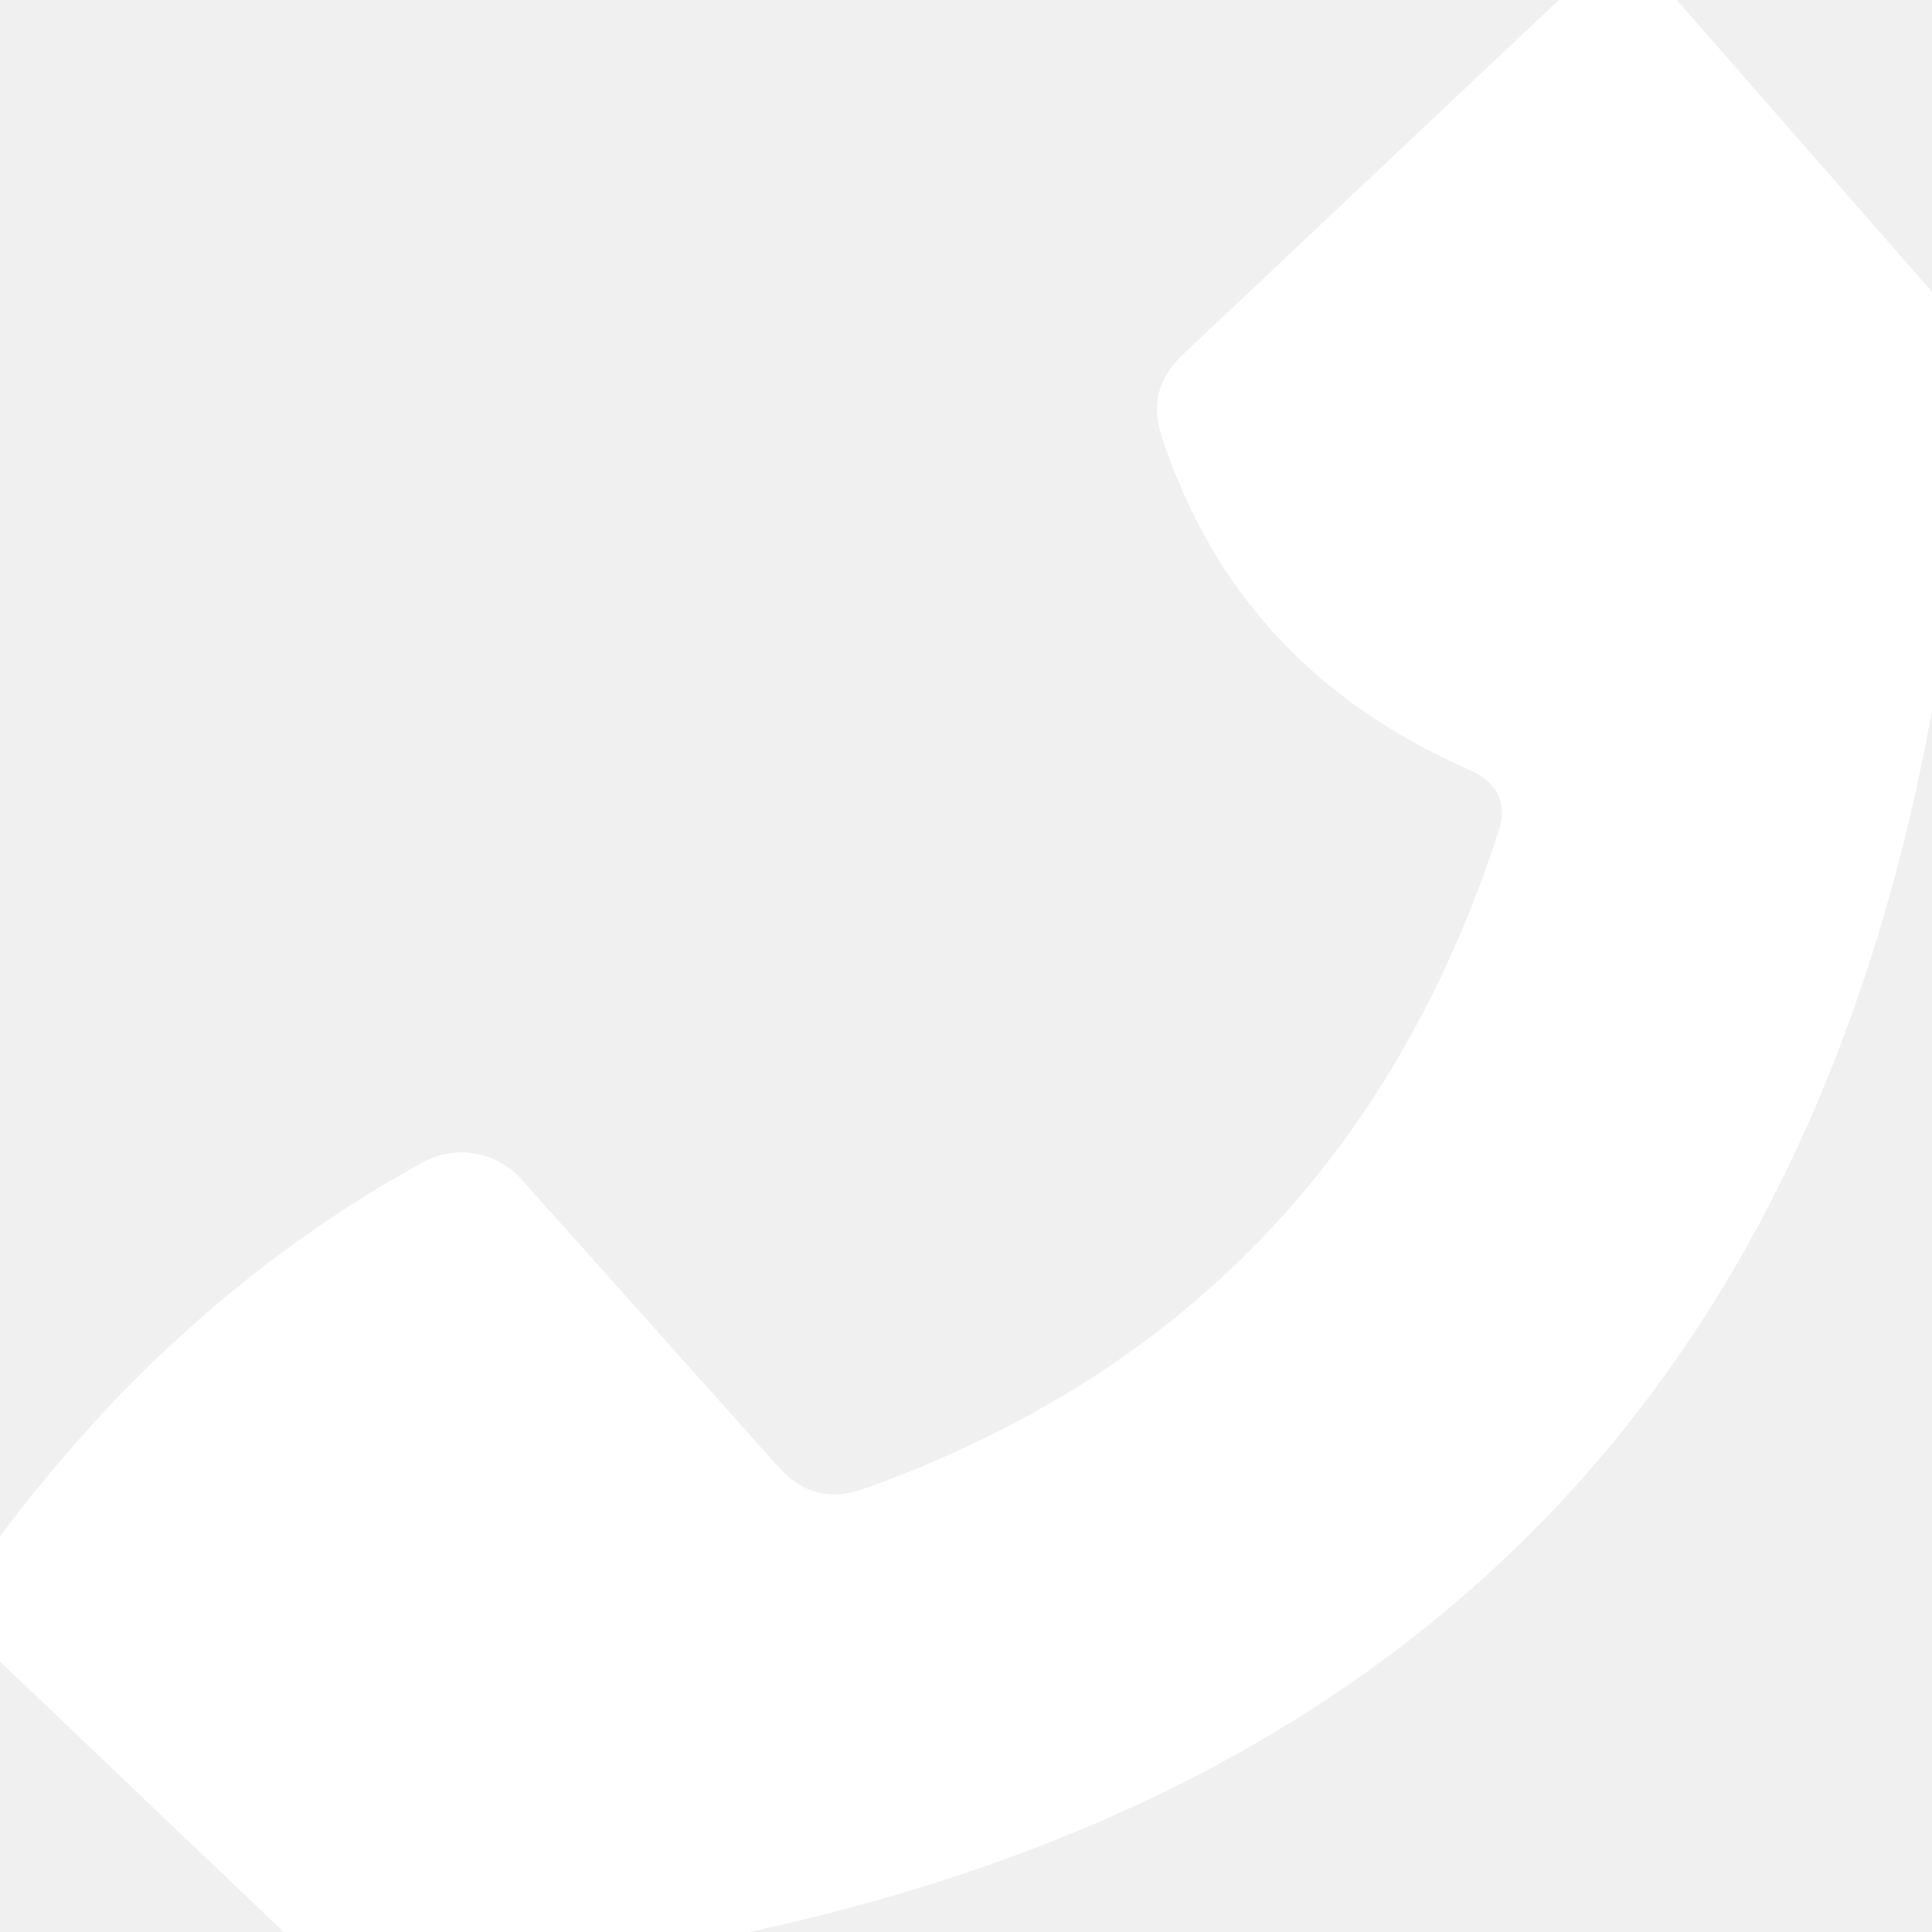
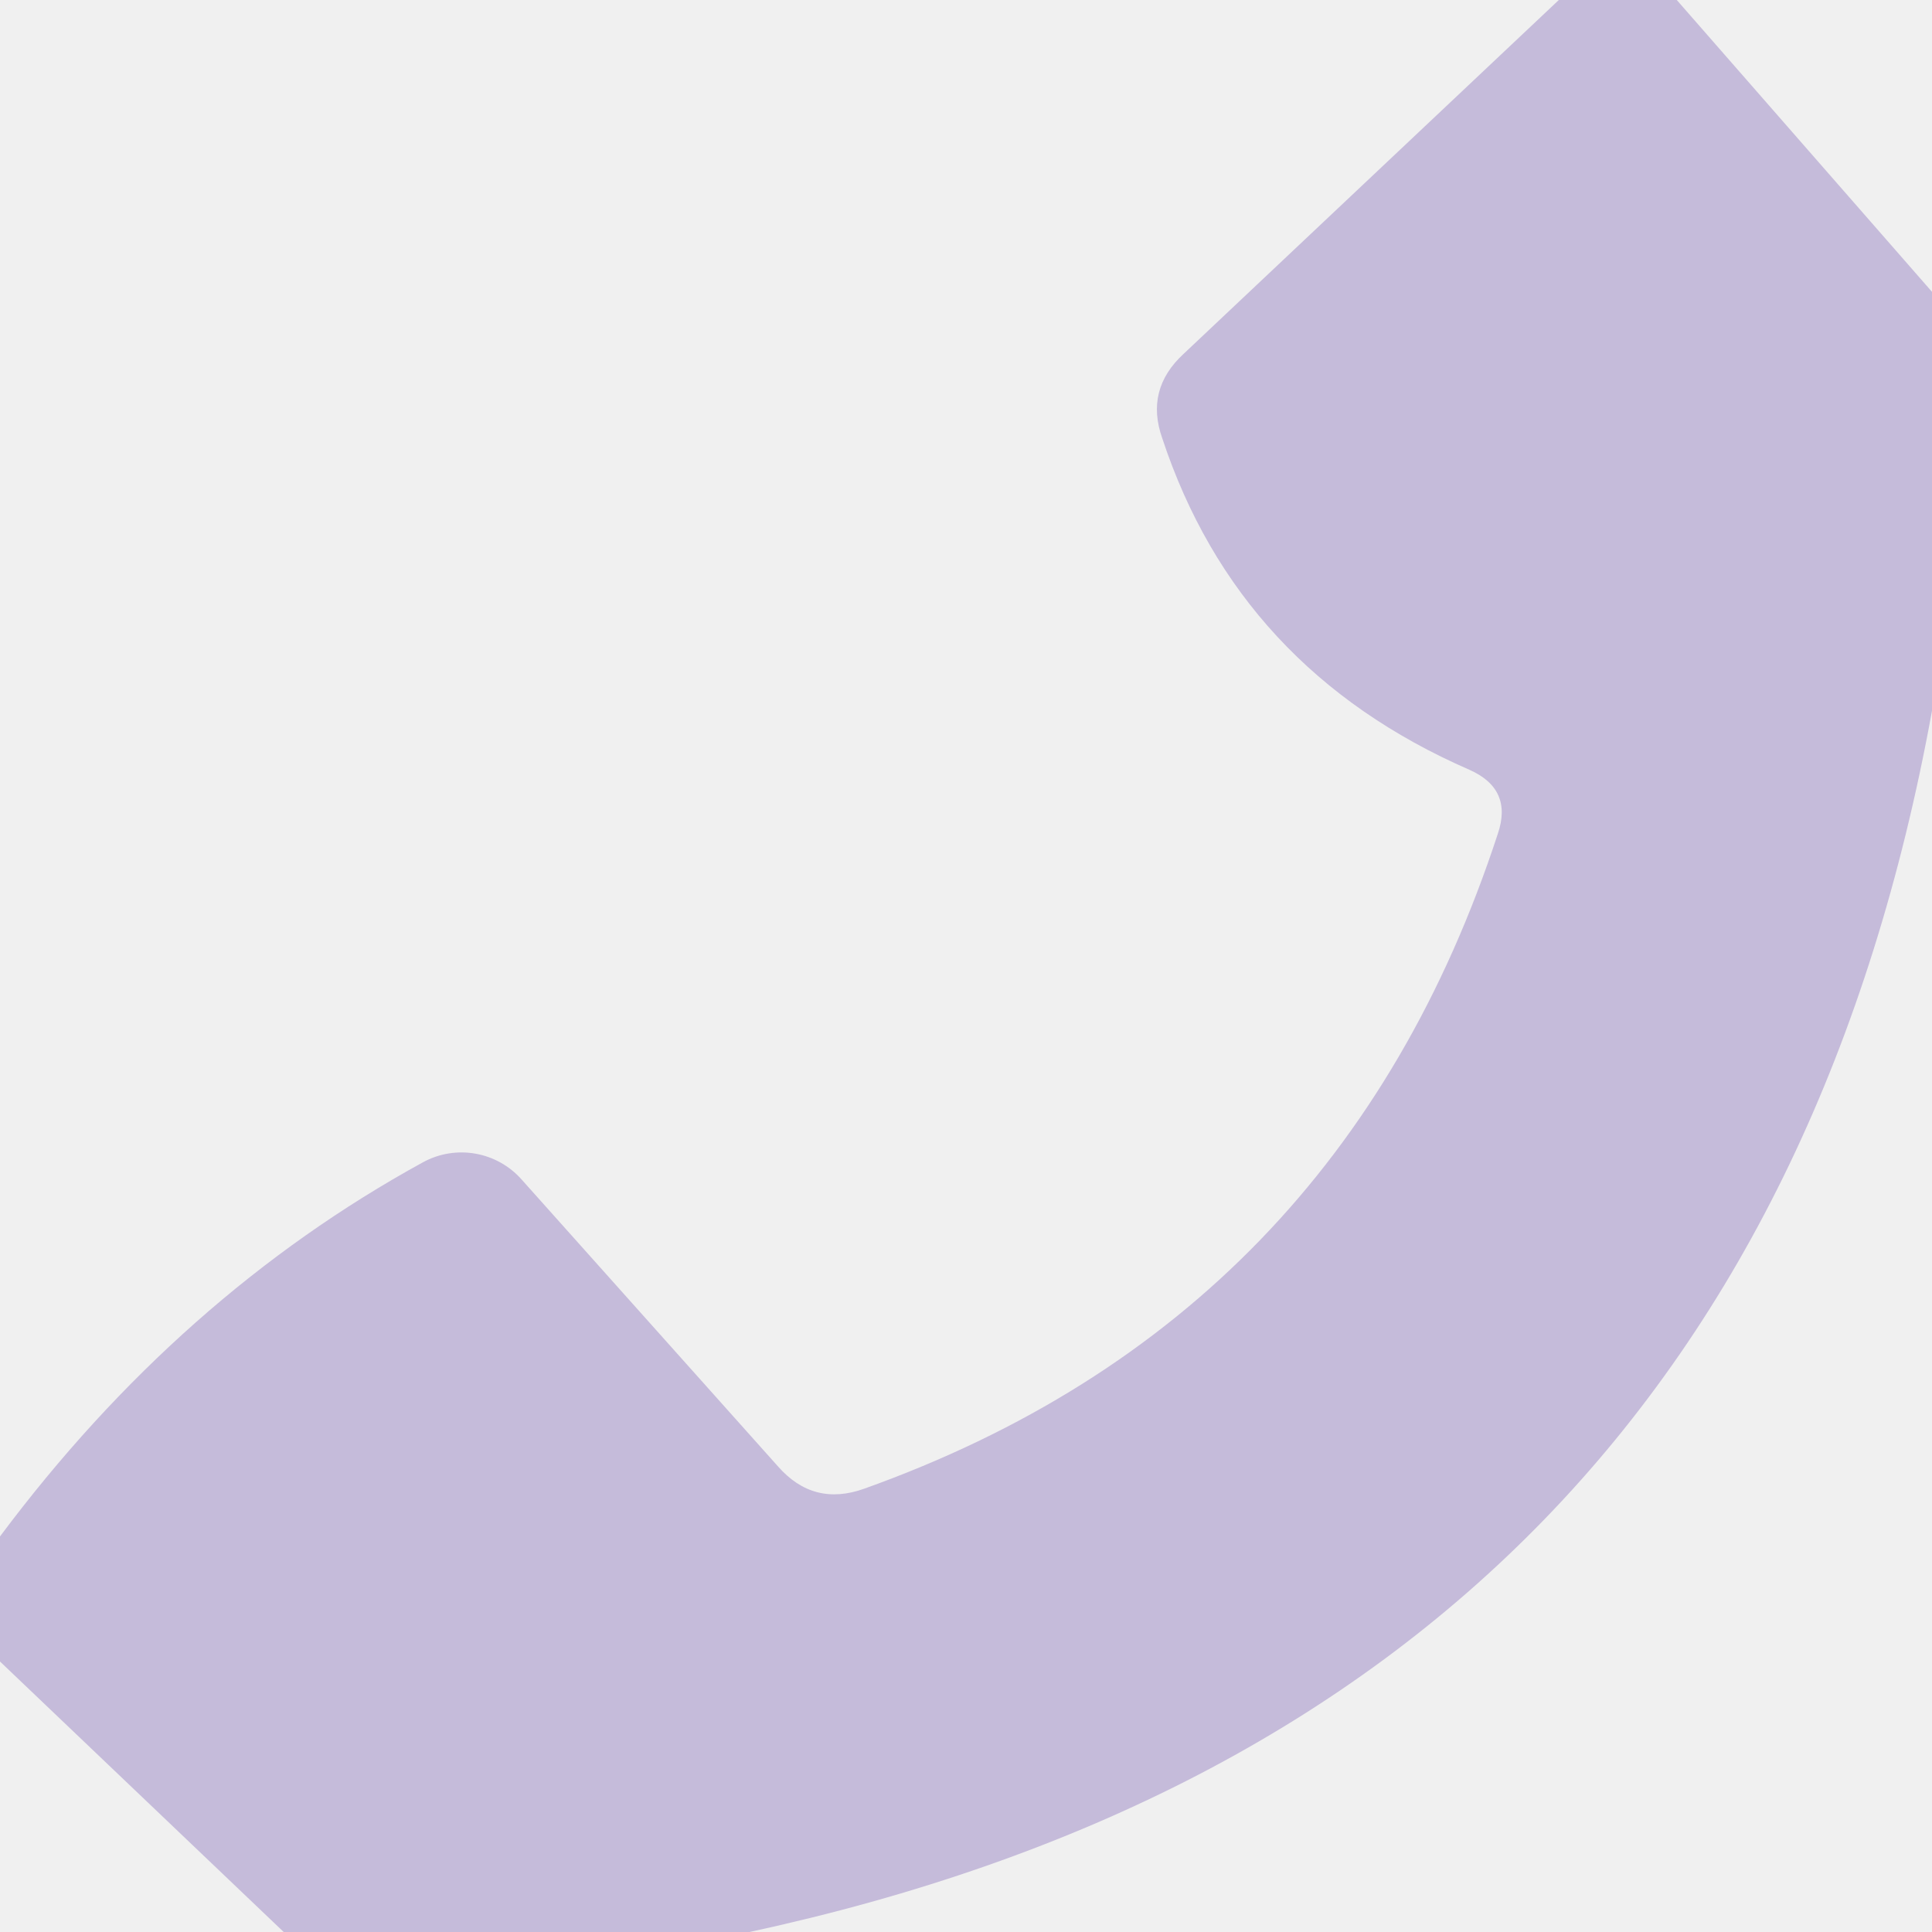
<svg xmlns="http://www.w3.org/2000/svg" version="1.1" viewBox="0.00 0.00 19.00 19.00">
-   <path fill="#ffffff" d="   M 15.33 0.00   L 16.49 0.00   L 19.00 2.87   L 19.00 6.99   Q 17.20 16.88 7.37 19.00   L 2.79 19.00   L 0.00 16.34   L 0.00 15.11   Q 1.77 12.74 4.16 11.43   A 0.79 0.79 0.0 0 1 5.13 11.60   L 7.65 14.42   Q 8.00 14.82 8.50 14.64   Q 13.17 12.97 14.73 8.20   Q 14.88 7.76 14.45 7.57   Q 12.18 6.58 11.43 4.31   Q 11.26 3.83 11.64 3.48   L 15.33 0.00   Z" />
+   <path fill="#c5bbda" d="   M 15.33 0.00   L 16.49 0.00   L 19.00 2.87   L 19.00 6.99   Q 17.20 16.88 7.37 19.00   L 2.79 19.00   L 0.00 16.34   L 0.00 15.11   Q 1.77 12.74 4.16 11.43   A 0.79 0.79 0.0 0 1 5.13 11.60   L 7.65 14.42   Q 8.00 14.82 8.50 14.64   Q 13.17 12.97 14.73 8.20   Q 14.88 7.76 14.45 7.57   Q 12.18 6.58 11.43 4.31   Q 11.26 3.83 11.64 3.48   L 15.33 0.00   Z" />
</svg>
